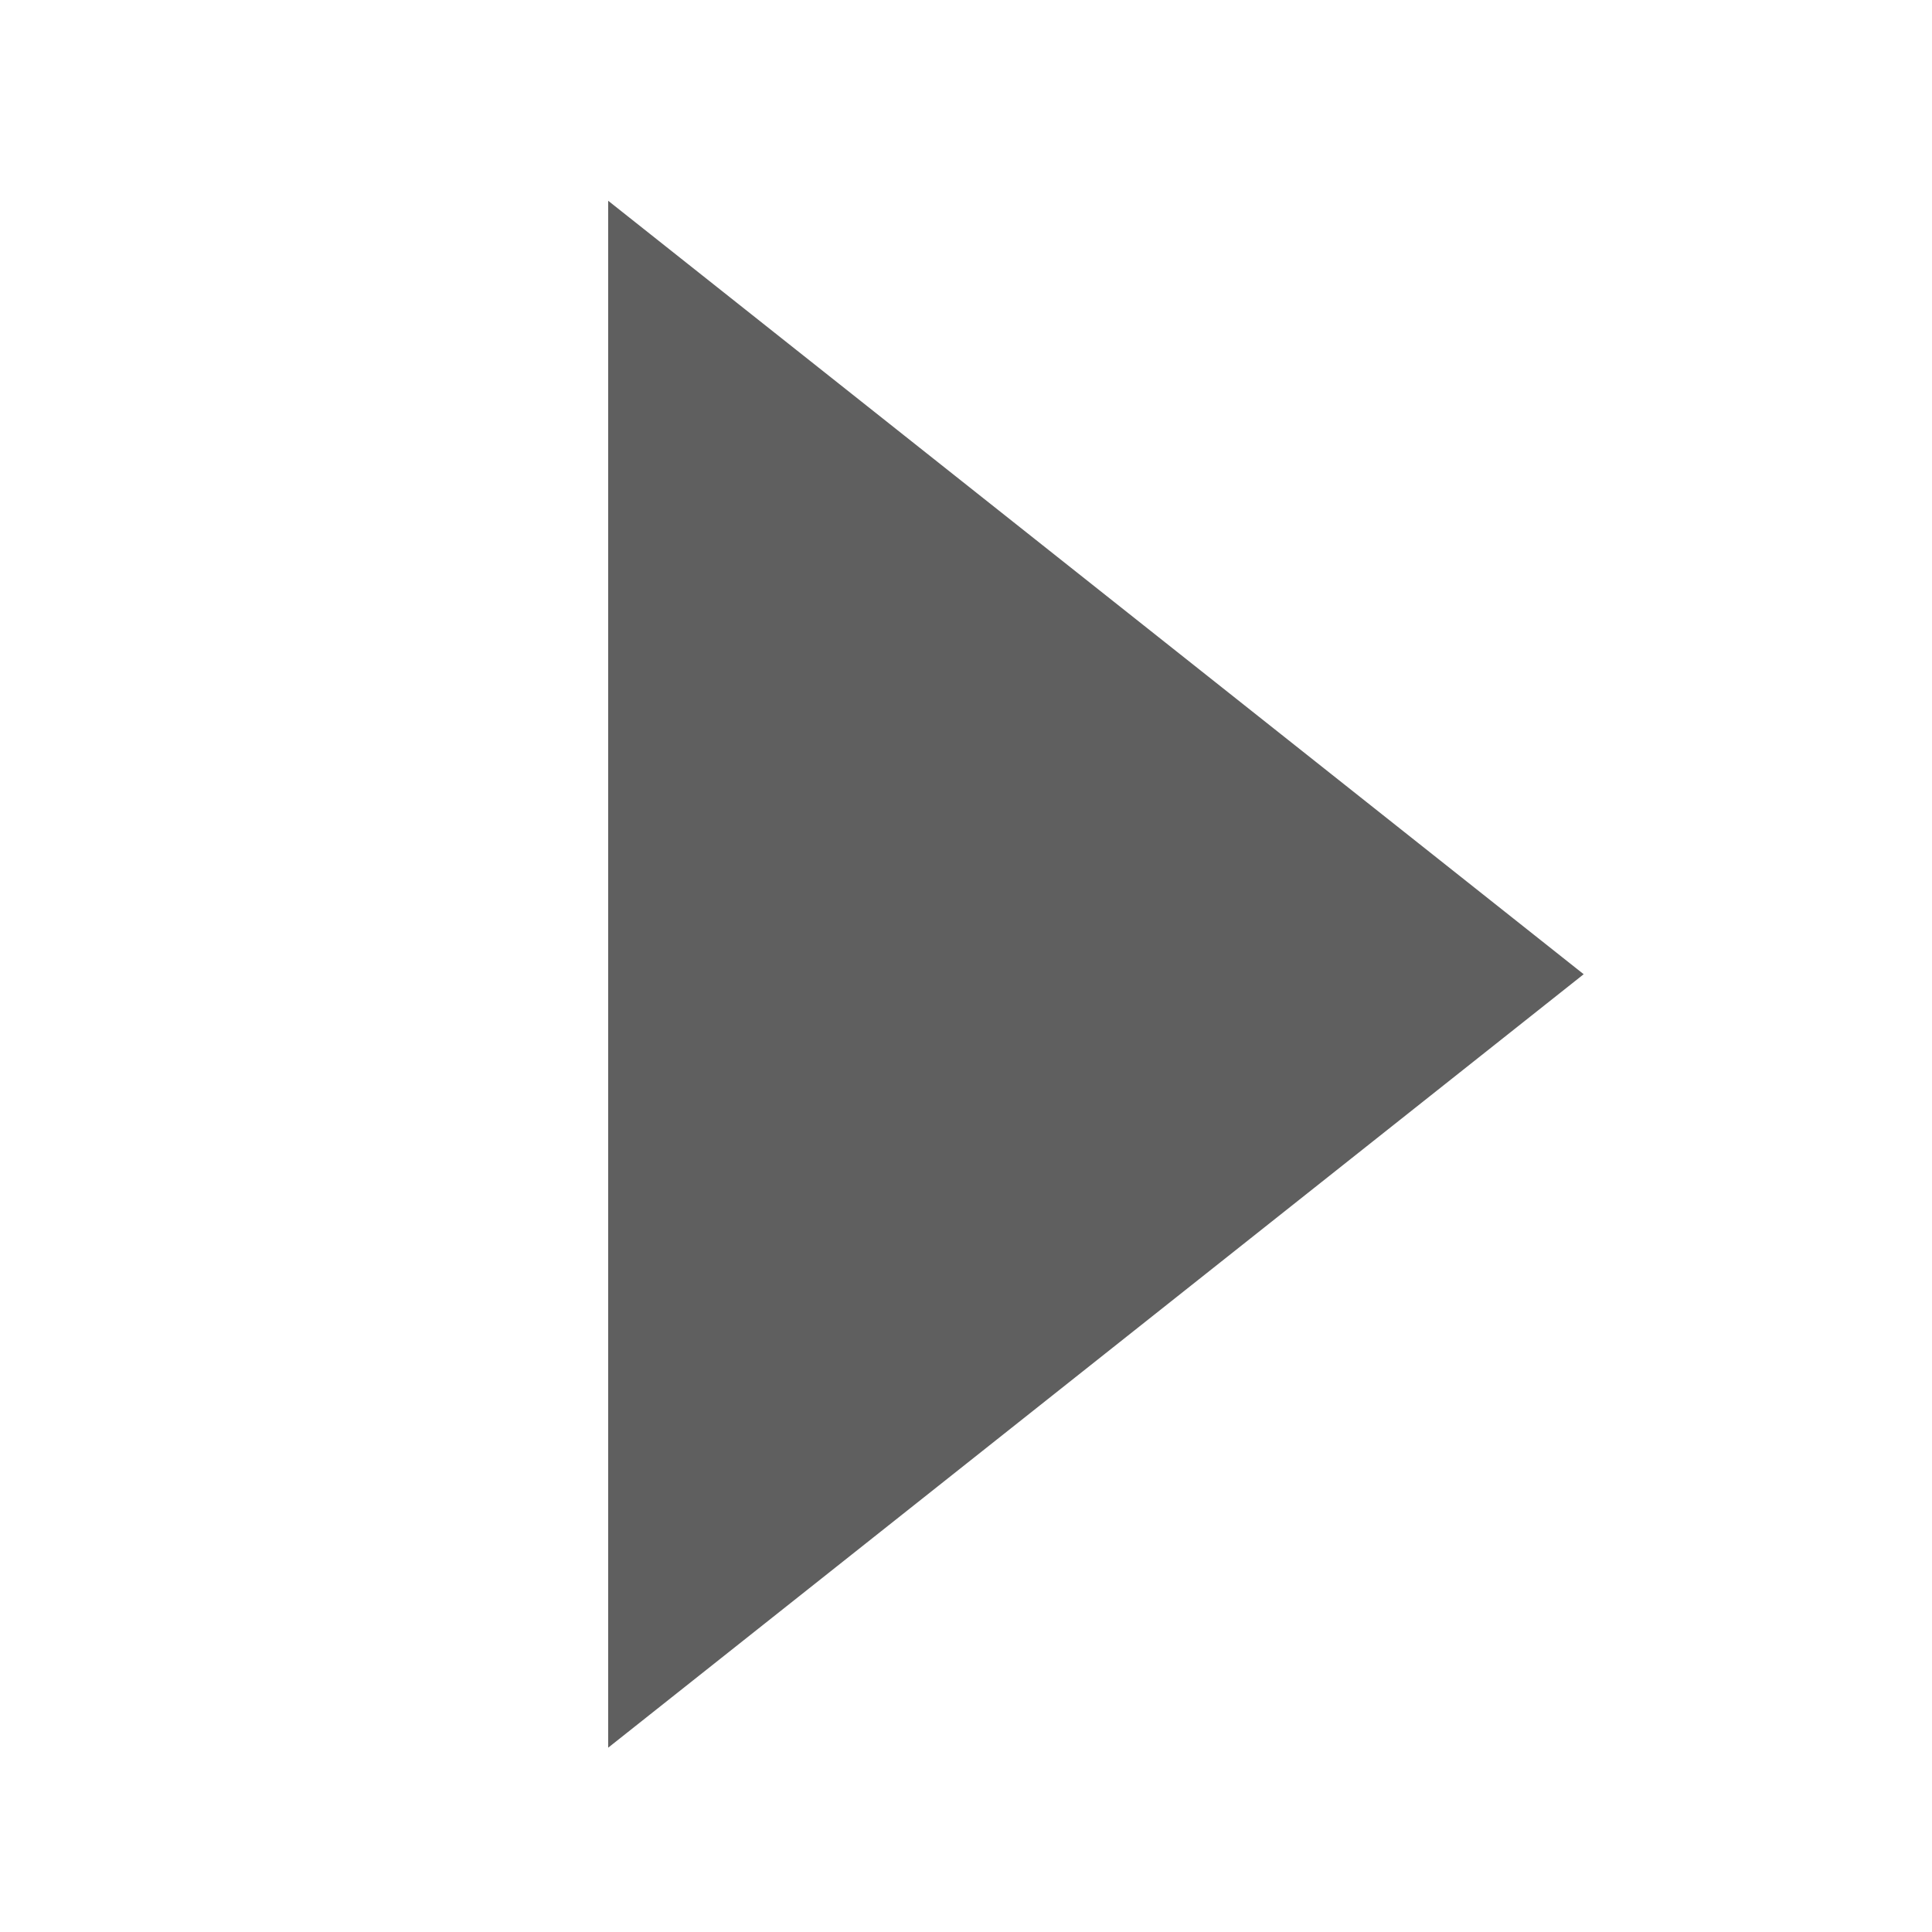
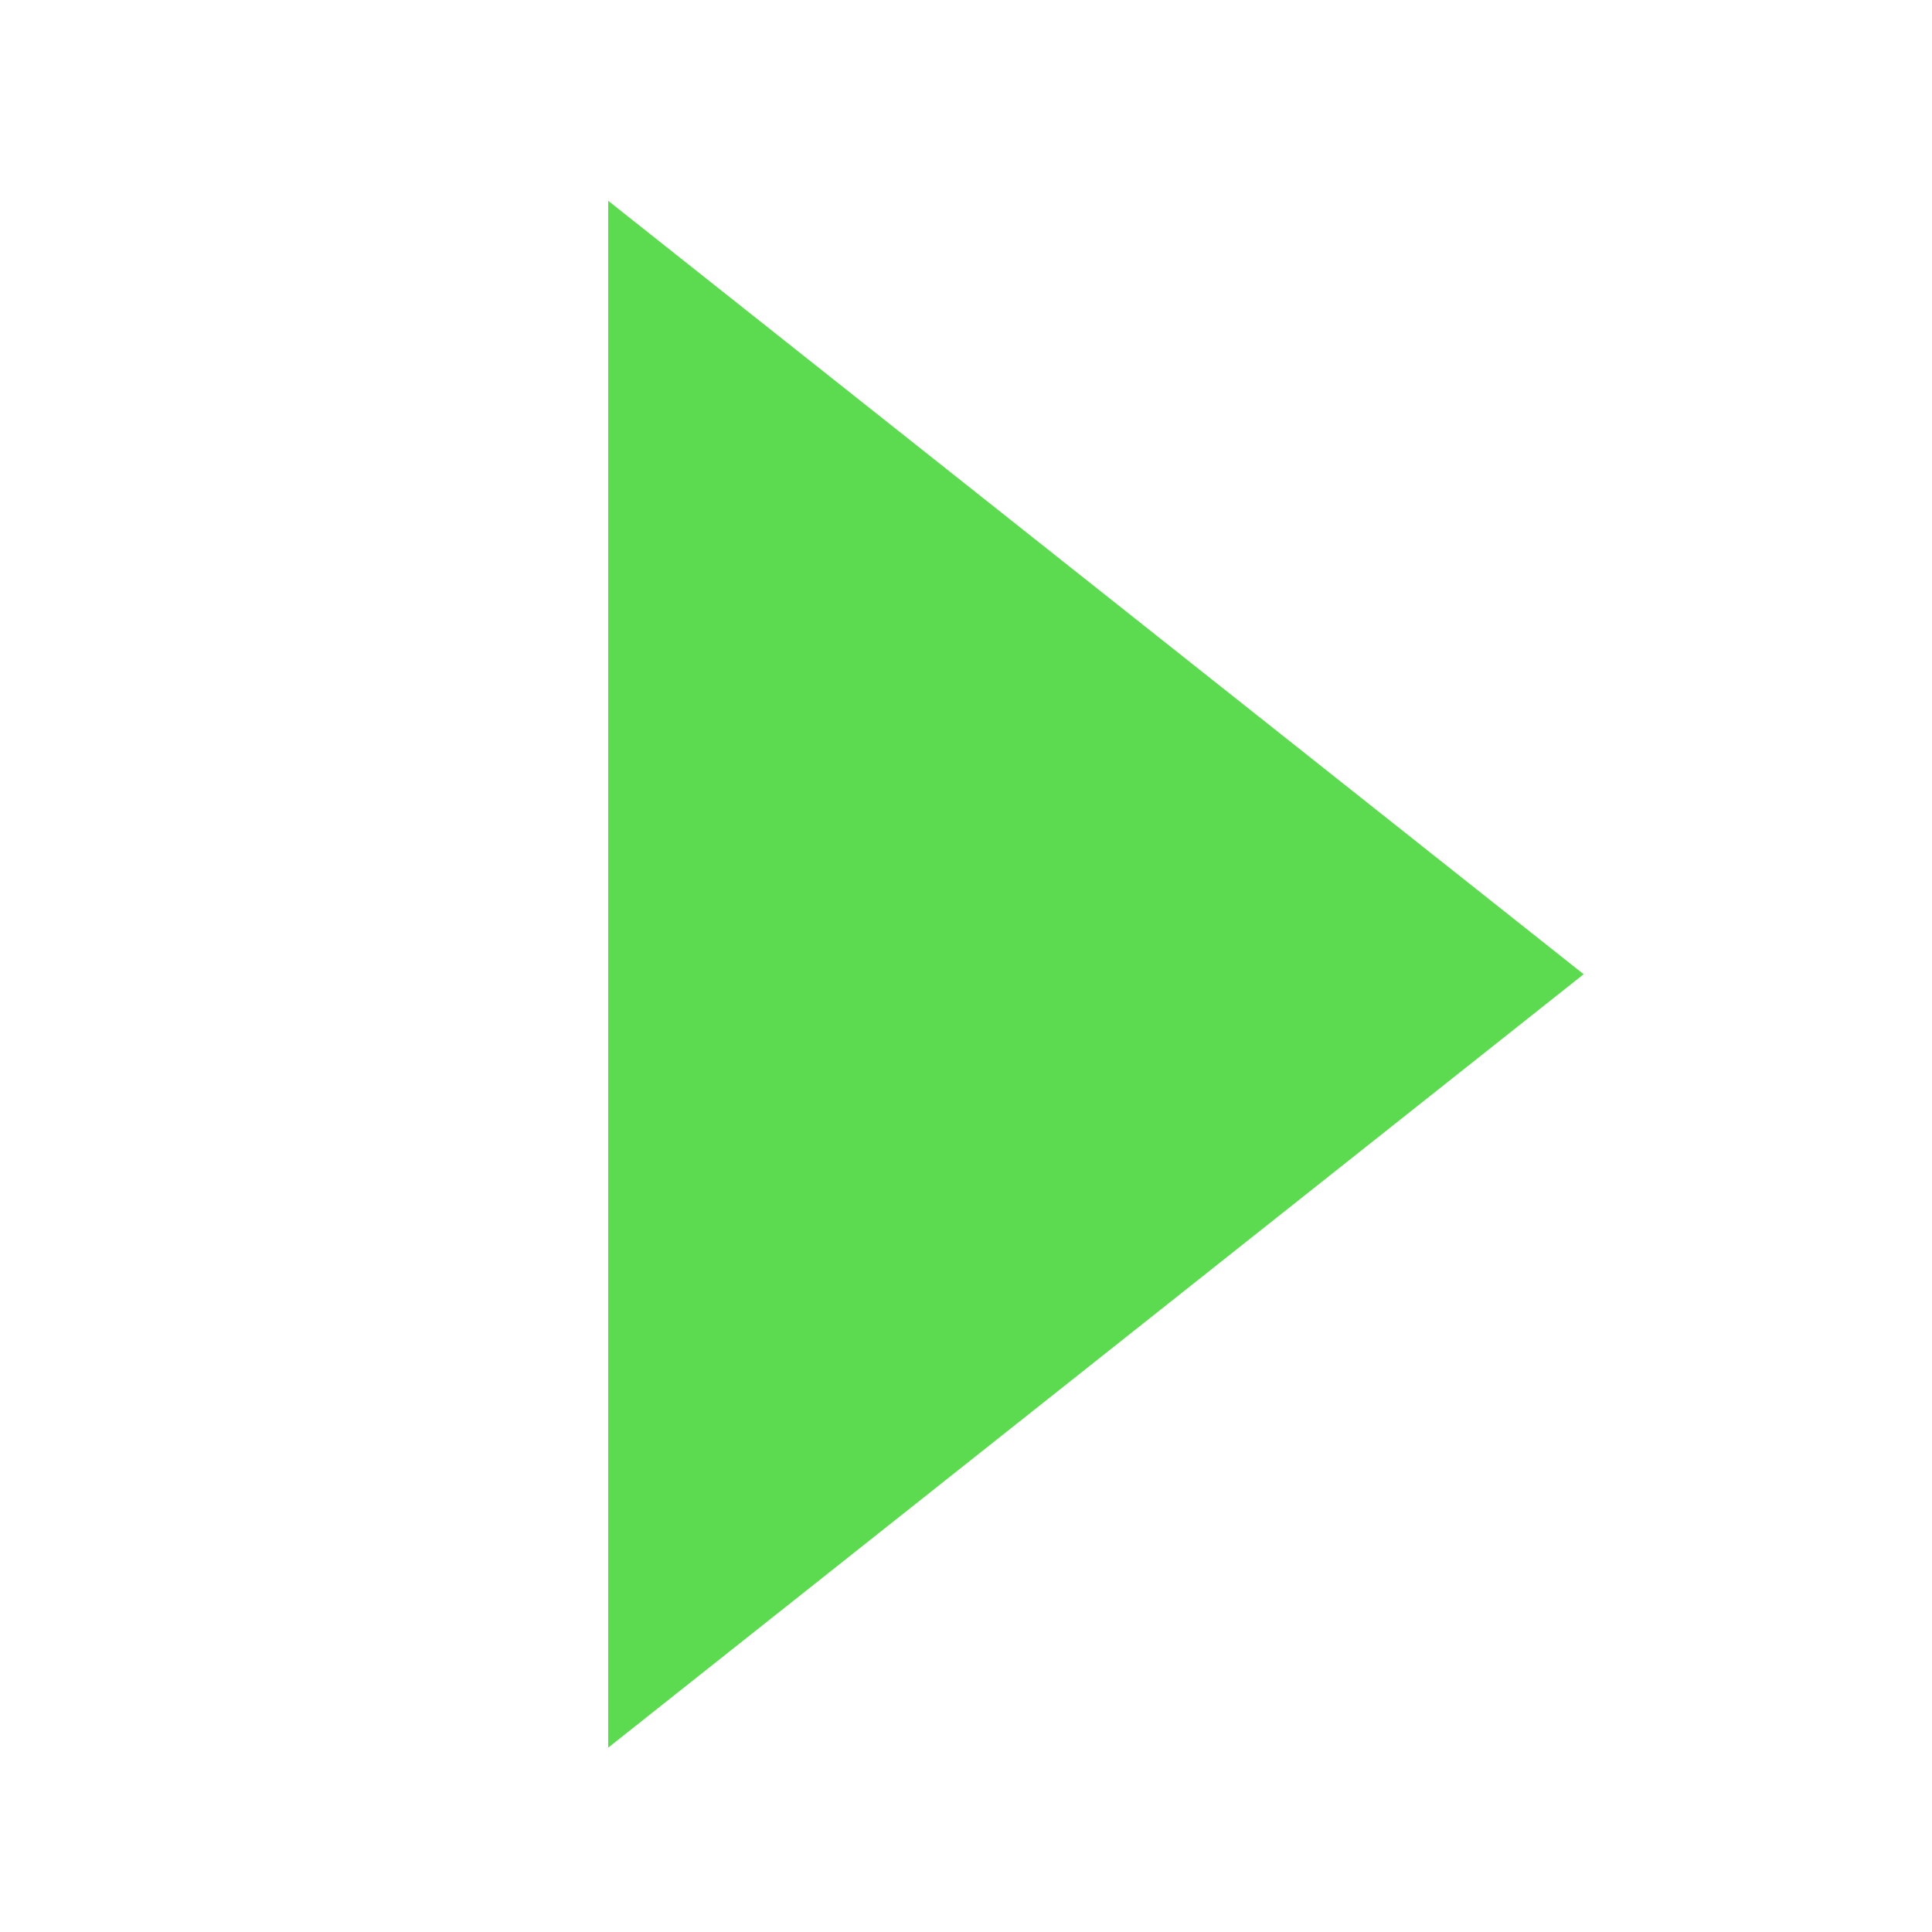
<svg xmlns="http://www.w3.org/2000/svg" width="16" height="16" id="svg2" version="1.1">
  <defs id="defs4" />
  <g id="layer1" transform="translate(0,-1036.362)">
-     <path style="fill:#5f5f5f;fill-opacity:1;stroke:#5f5f5f;stroke-width:0.43;stroke-linecap:round;stroke-linejoin:miter;stroke-miterlimit:4;stroke-opacity:1;stroke-dasharray:none;display:inline" id="path18028" d="M 88.83,340 80.17,340 84.5,332.5 z" transform="matrix(0,1.362171,-0.9918625,0,342.4832,929.3267)" />
+     <path style="fill:#5cdb51;fill-opacity:1;stroke:#5cdb51;stroke-width:0.43;stroke-linecap:round;stroke-linejoin:miter;stroke-miterlimit:4;stroke-opacity:1;stroke-dasharray:none;display:inline" id="path18028" d="M 88.83,340 80.17,340 84.5,332.5 z" transform="matrix(0,1.362171,-0.9918625,0,342.4832,929.3267)" />
  </g>
</svg>
